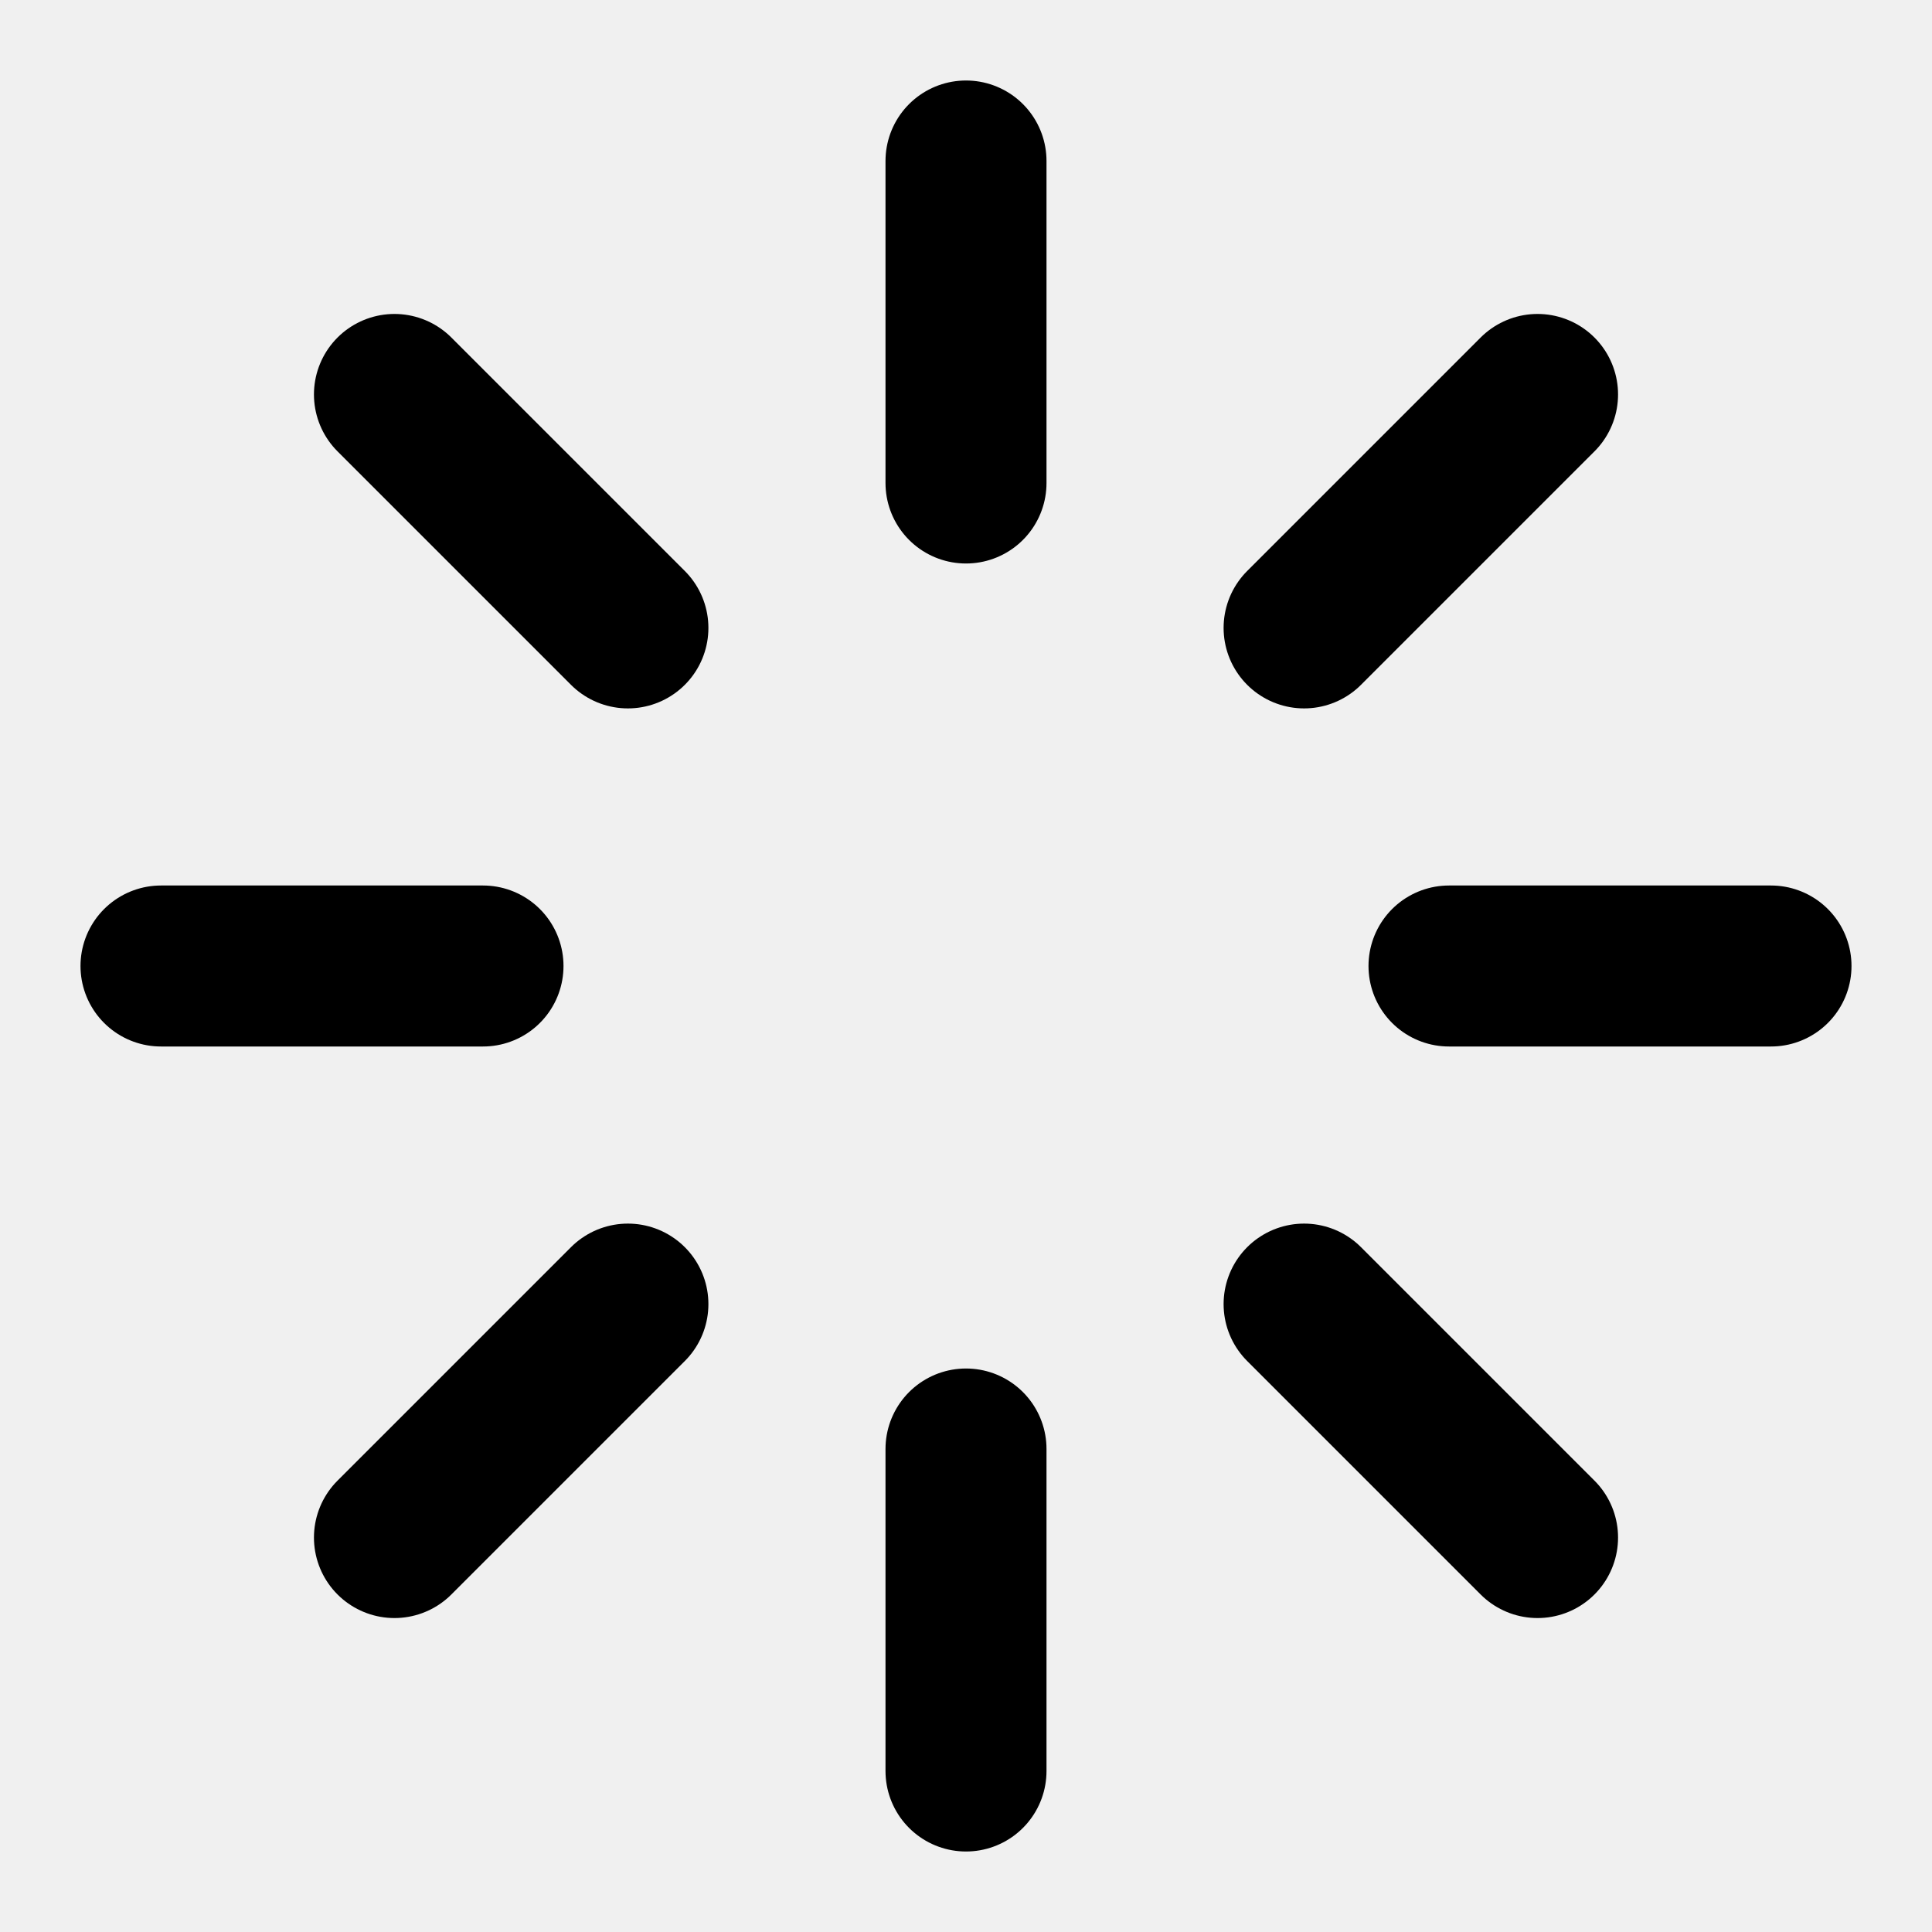
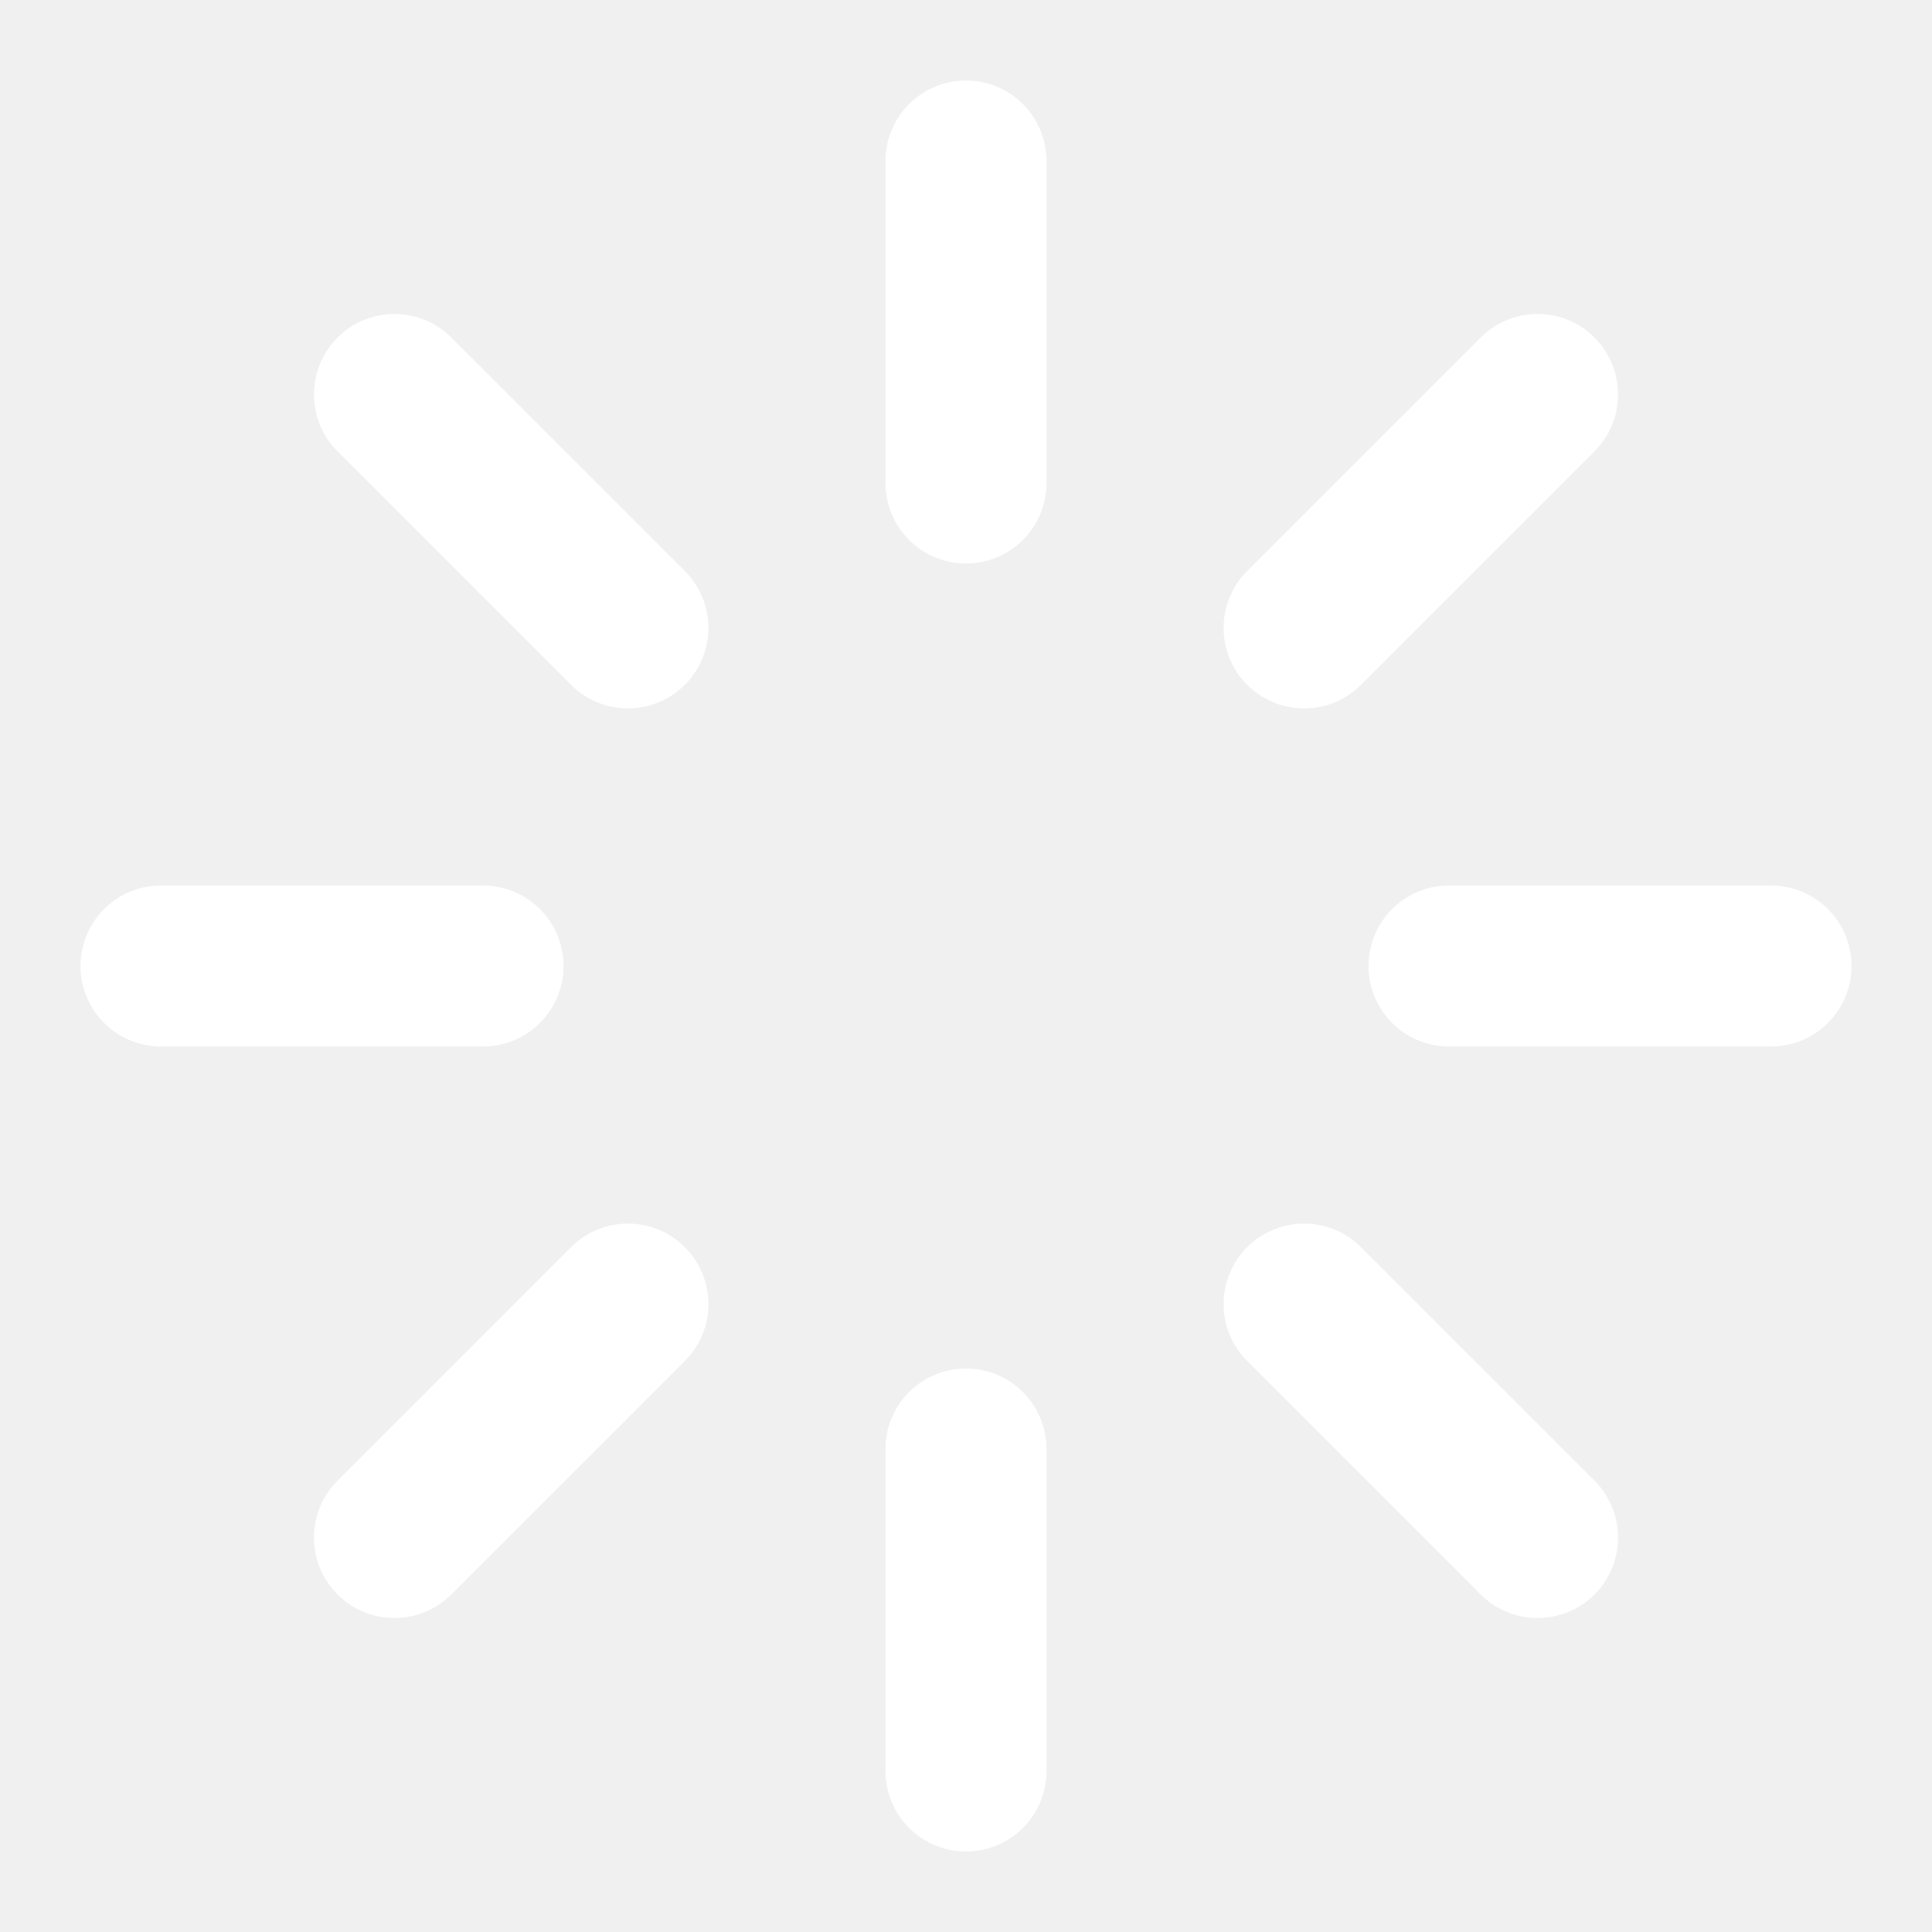
- <svg xmlns="http://www.w3.org/2000/svg" width="24" height="24" viewBox="0 0 24 24" fill="none" stroke="currentColor" stroke-width="2" stroke-linecap="round" stroke-linejoin="round">
+ <svg xmlns="http://www.w3.org/2000/svg" width="24" height="24" viewBox="0 0 24 24" fill="none" stroke="#FFFFFF" stroke-width="2" stroke-linecap="round" stroke-linejoin="round">
  <path d="M12 2v4" />
  <path d="m16.2 7.8 2.9-2.9" />
  <path d="M18 12h4" />
  <path d="m16.2 16.2 2.9 2.9" />
  <path d="M12 18v4" />
  <path d="m4.9 19.1 2.9-2.9" />
  <path d="M2 12h4" />
  <path d="m4.9 4.9 2.9 2.9" />
</svg>
